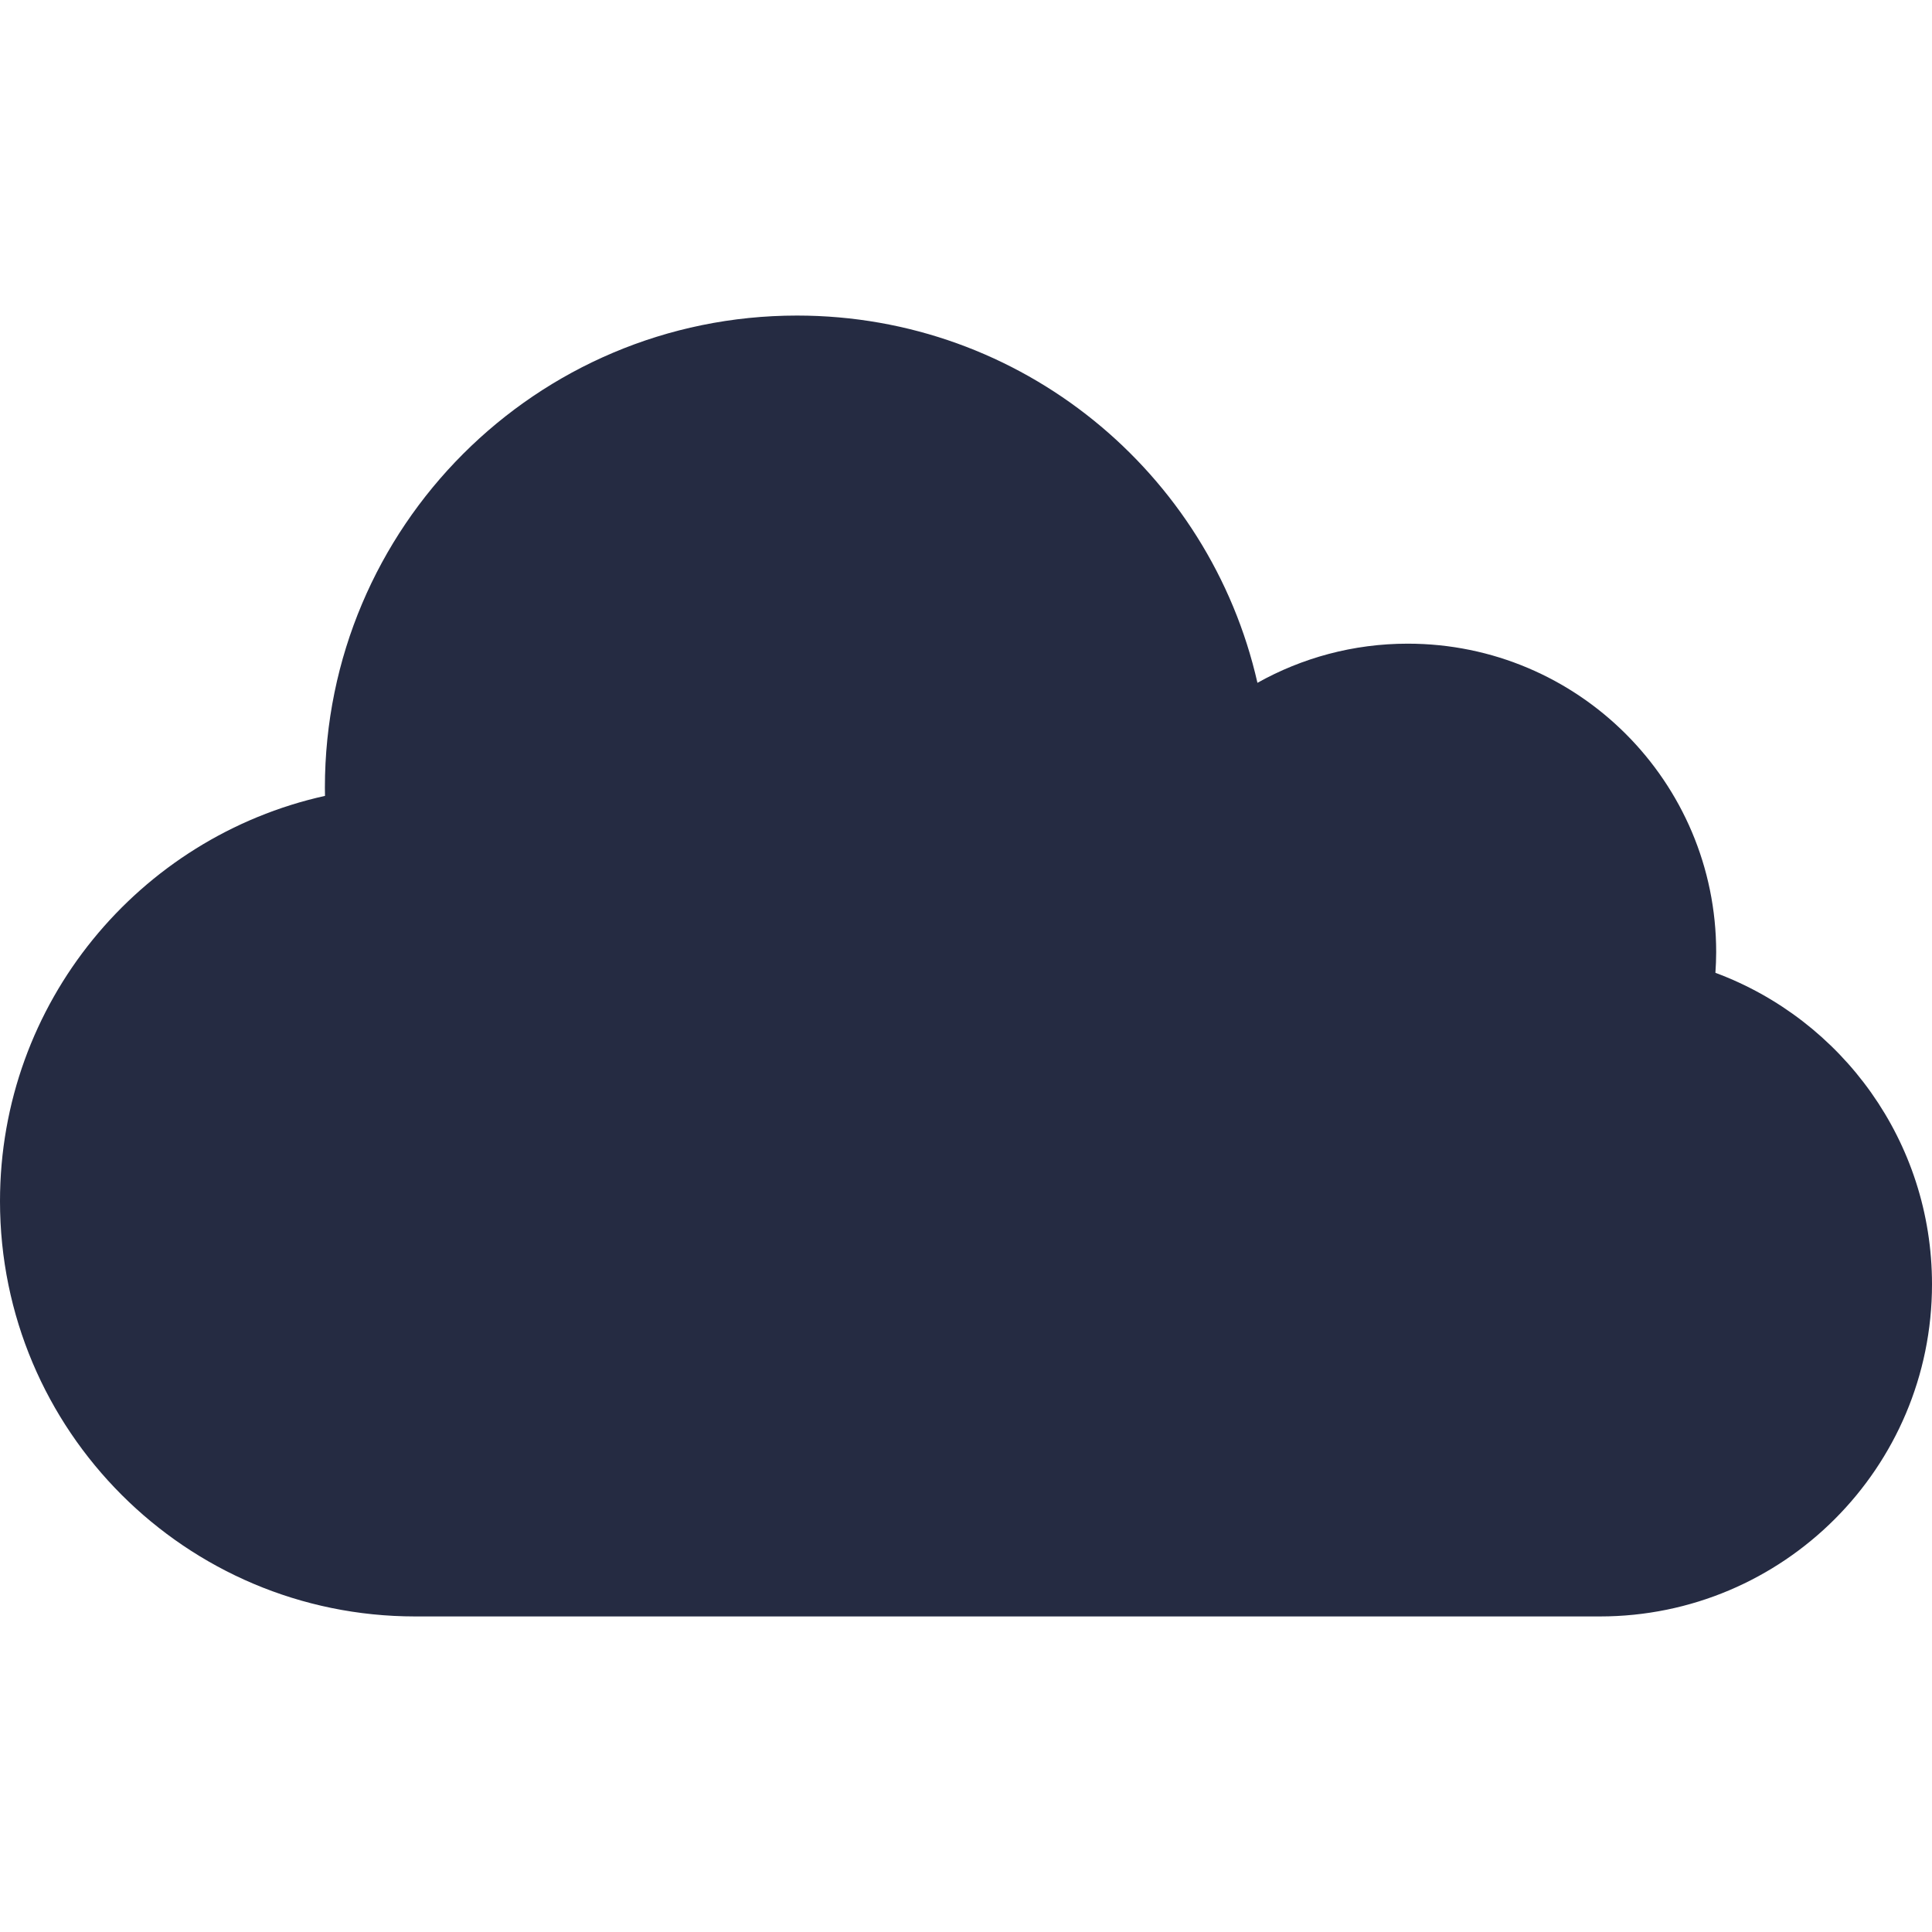
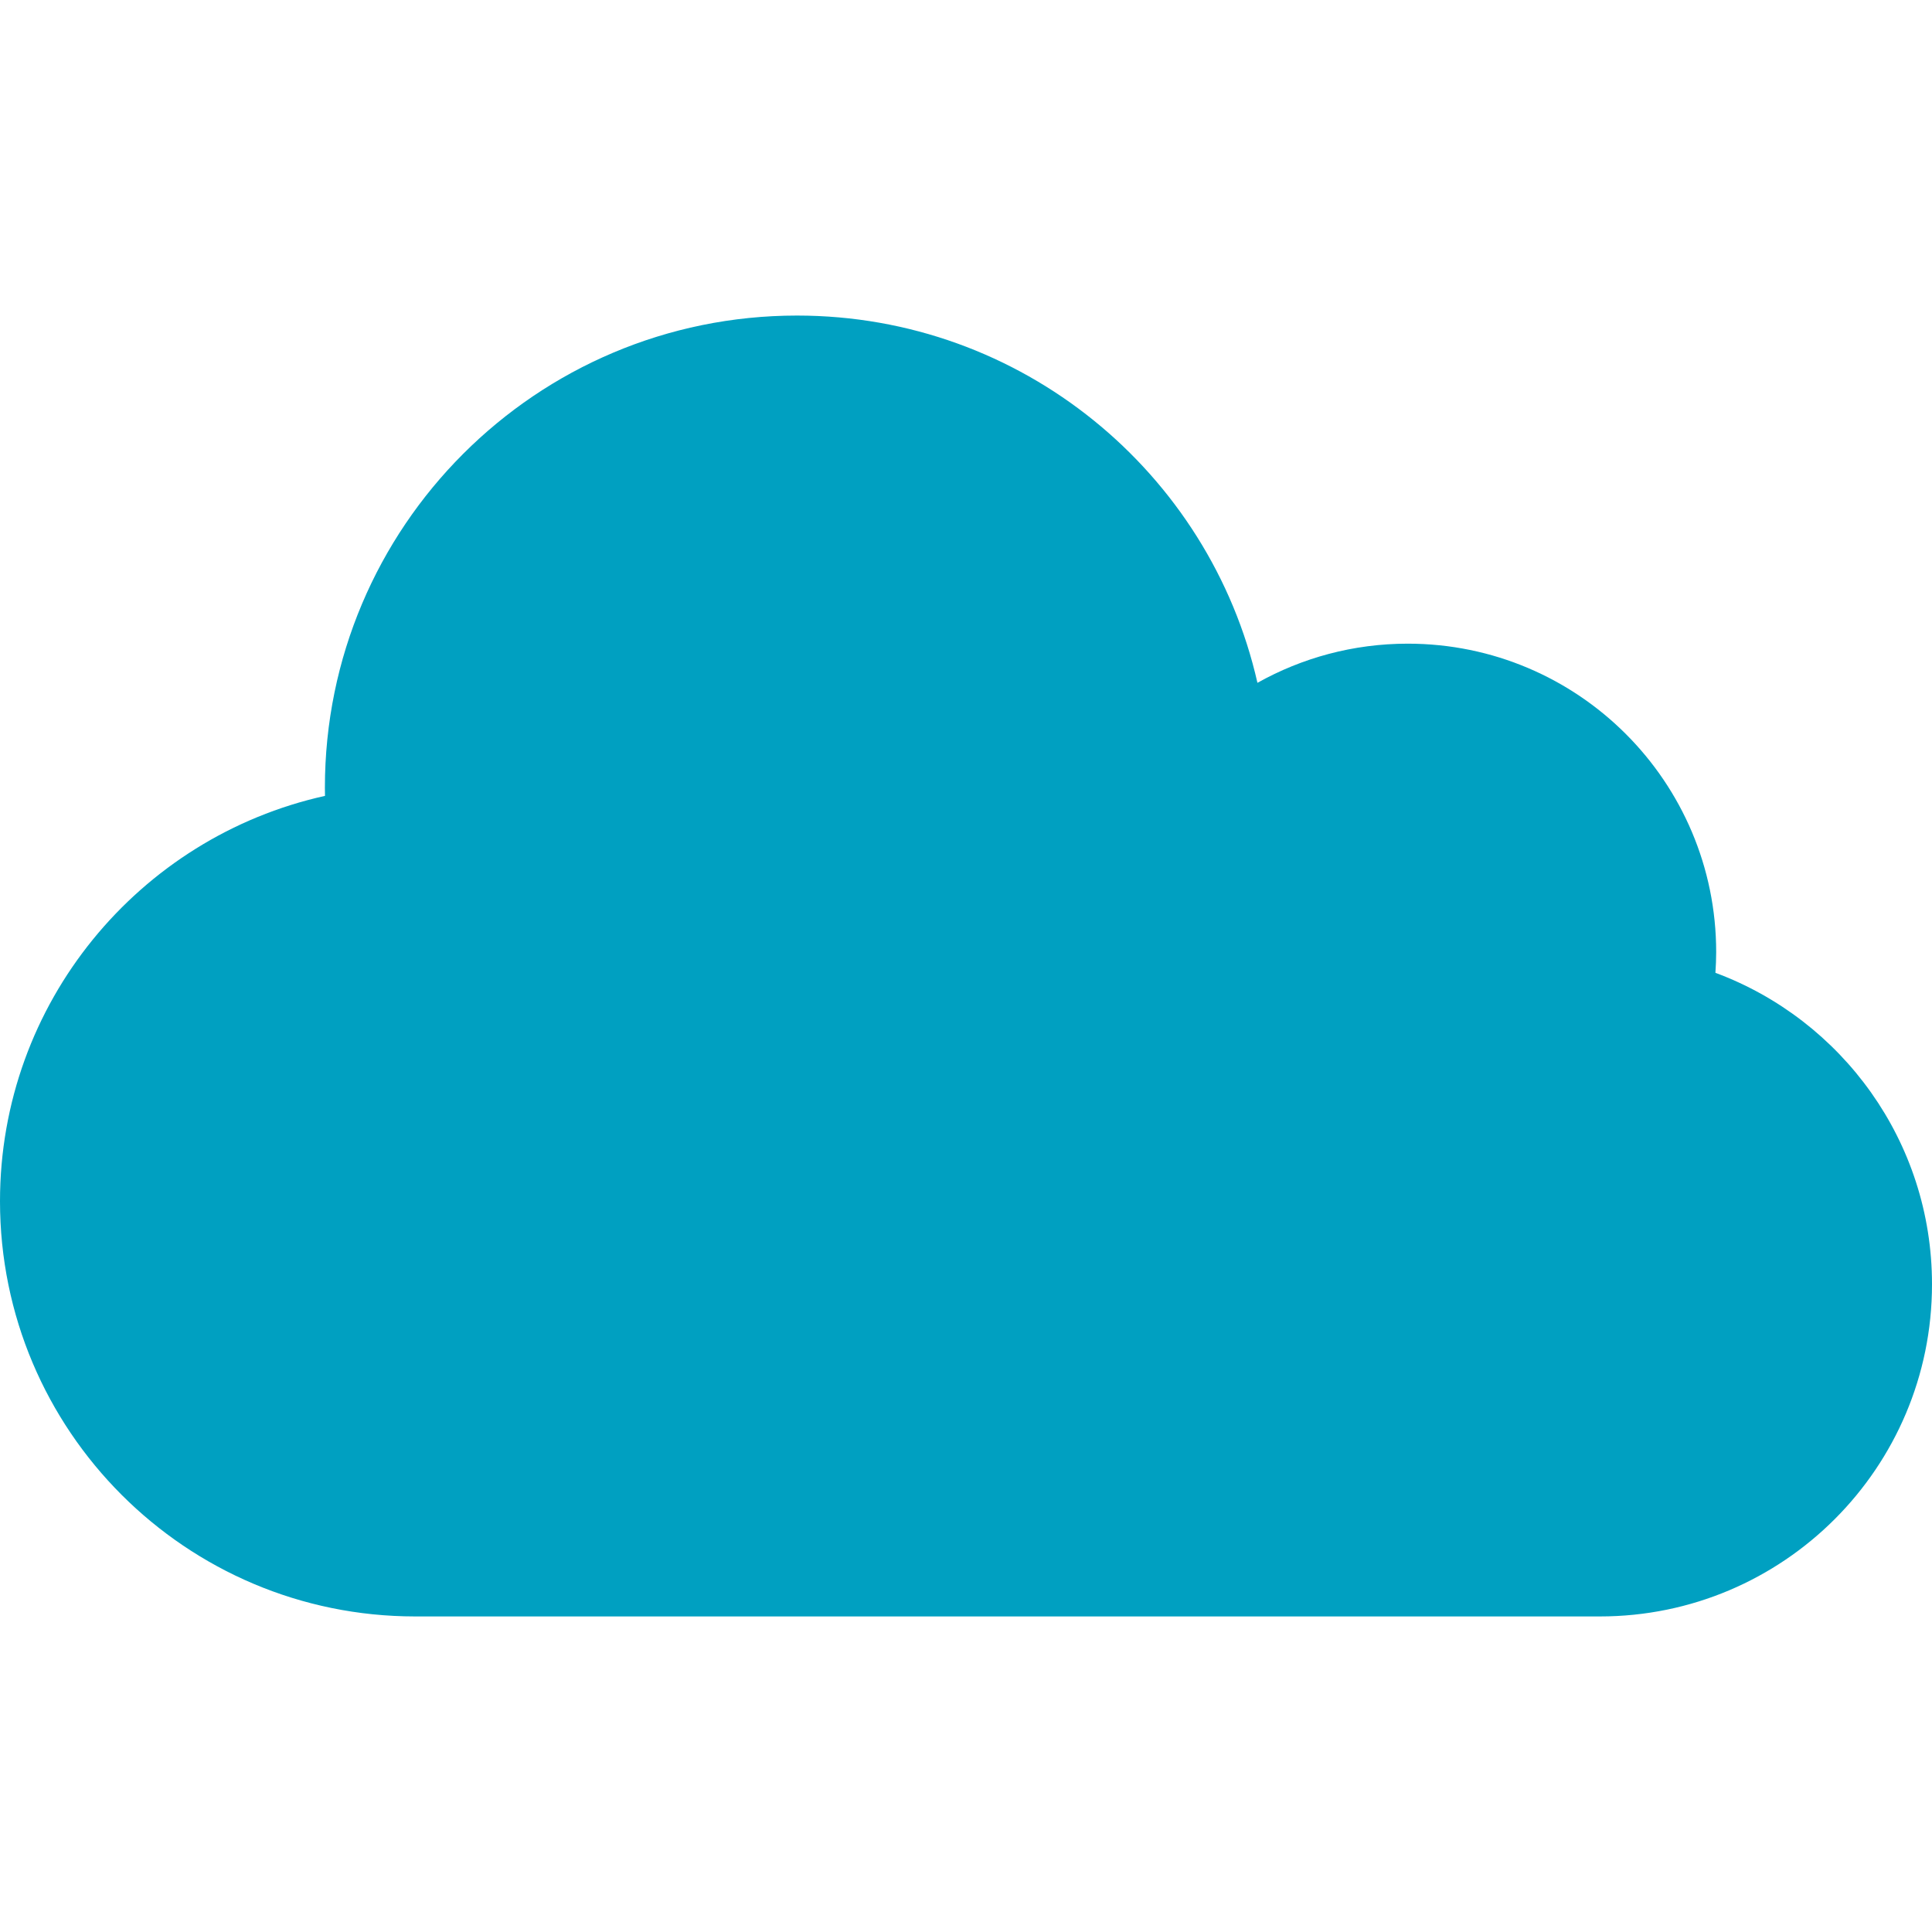
<svg xmlns="http://www.w3.org/2000/svg" height="800px" width="800px" version="1.1" id="Layer_1" viewBox="0 0 371.62 371.62" xml:space="preserve">
  <g>
-     <path style="fill: #252B42;" d="M62.513,153.087c-0.009-0.525-0.02-1.049-0.02-1.575c0-50.155,40.659-90.814,90.814-90.814   c43.222,0,79.388,30.196,88.562,70.643c8.555-4.789,18.409-7.531,28.91-7.531c32.766,0,59.328,26.562,59.328,59.328   c0,1.339-0.06,2.664-0.148,3.981c24.325,9.03,41.661,32.444,41.661,59.911c0,35.286-28.605,63.892-63.892,63.892H79.865   C35.757,310.921,0,275.164,0,231.056C0,192.907,26.749,161.011,62.513,153.087z" />
+     <path style="fill: #00A0C1;" d="M62.513,153.087c-0.009-0.525-0.02-1.049-0.02-1.575c0-50.155,40.659-90.814,90.814-90.814   c43.222,0,79.388,30.196,88.562,70.643c8.555-4.789,18.409-7.531,28.91-7.531c32.766,0,59.328,26.562,59.328,59.328   c0,1.339-0.06,2.664-0.148,3.981c24.325,9.03,41.661,32.444,41.661,59.911c0,35.286-28.605,63.892-63.892,63.892H79.865   C35.757,310.921,0,275.164,0,231.056C0,192.907,26.749,161.011,62.513,153.087z" />
  </g>
</svg>
